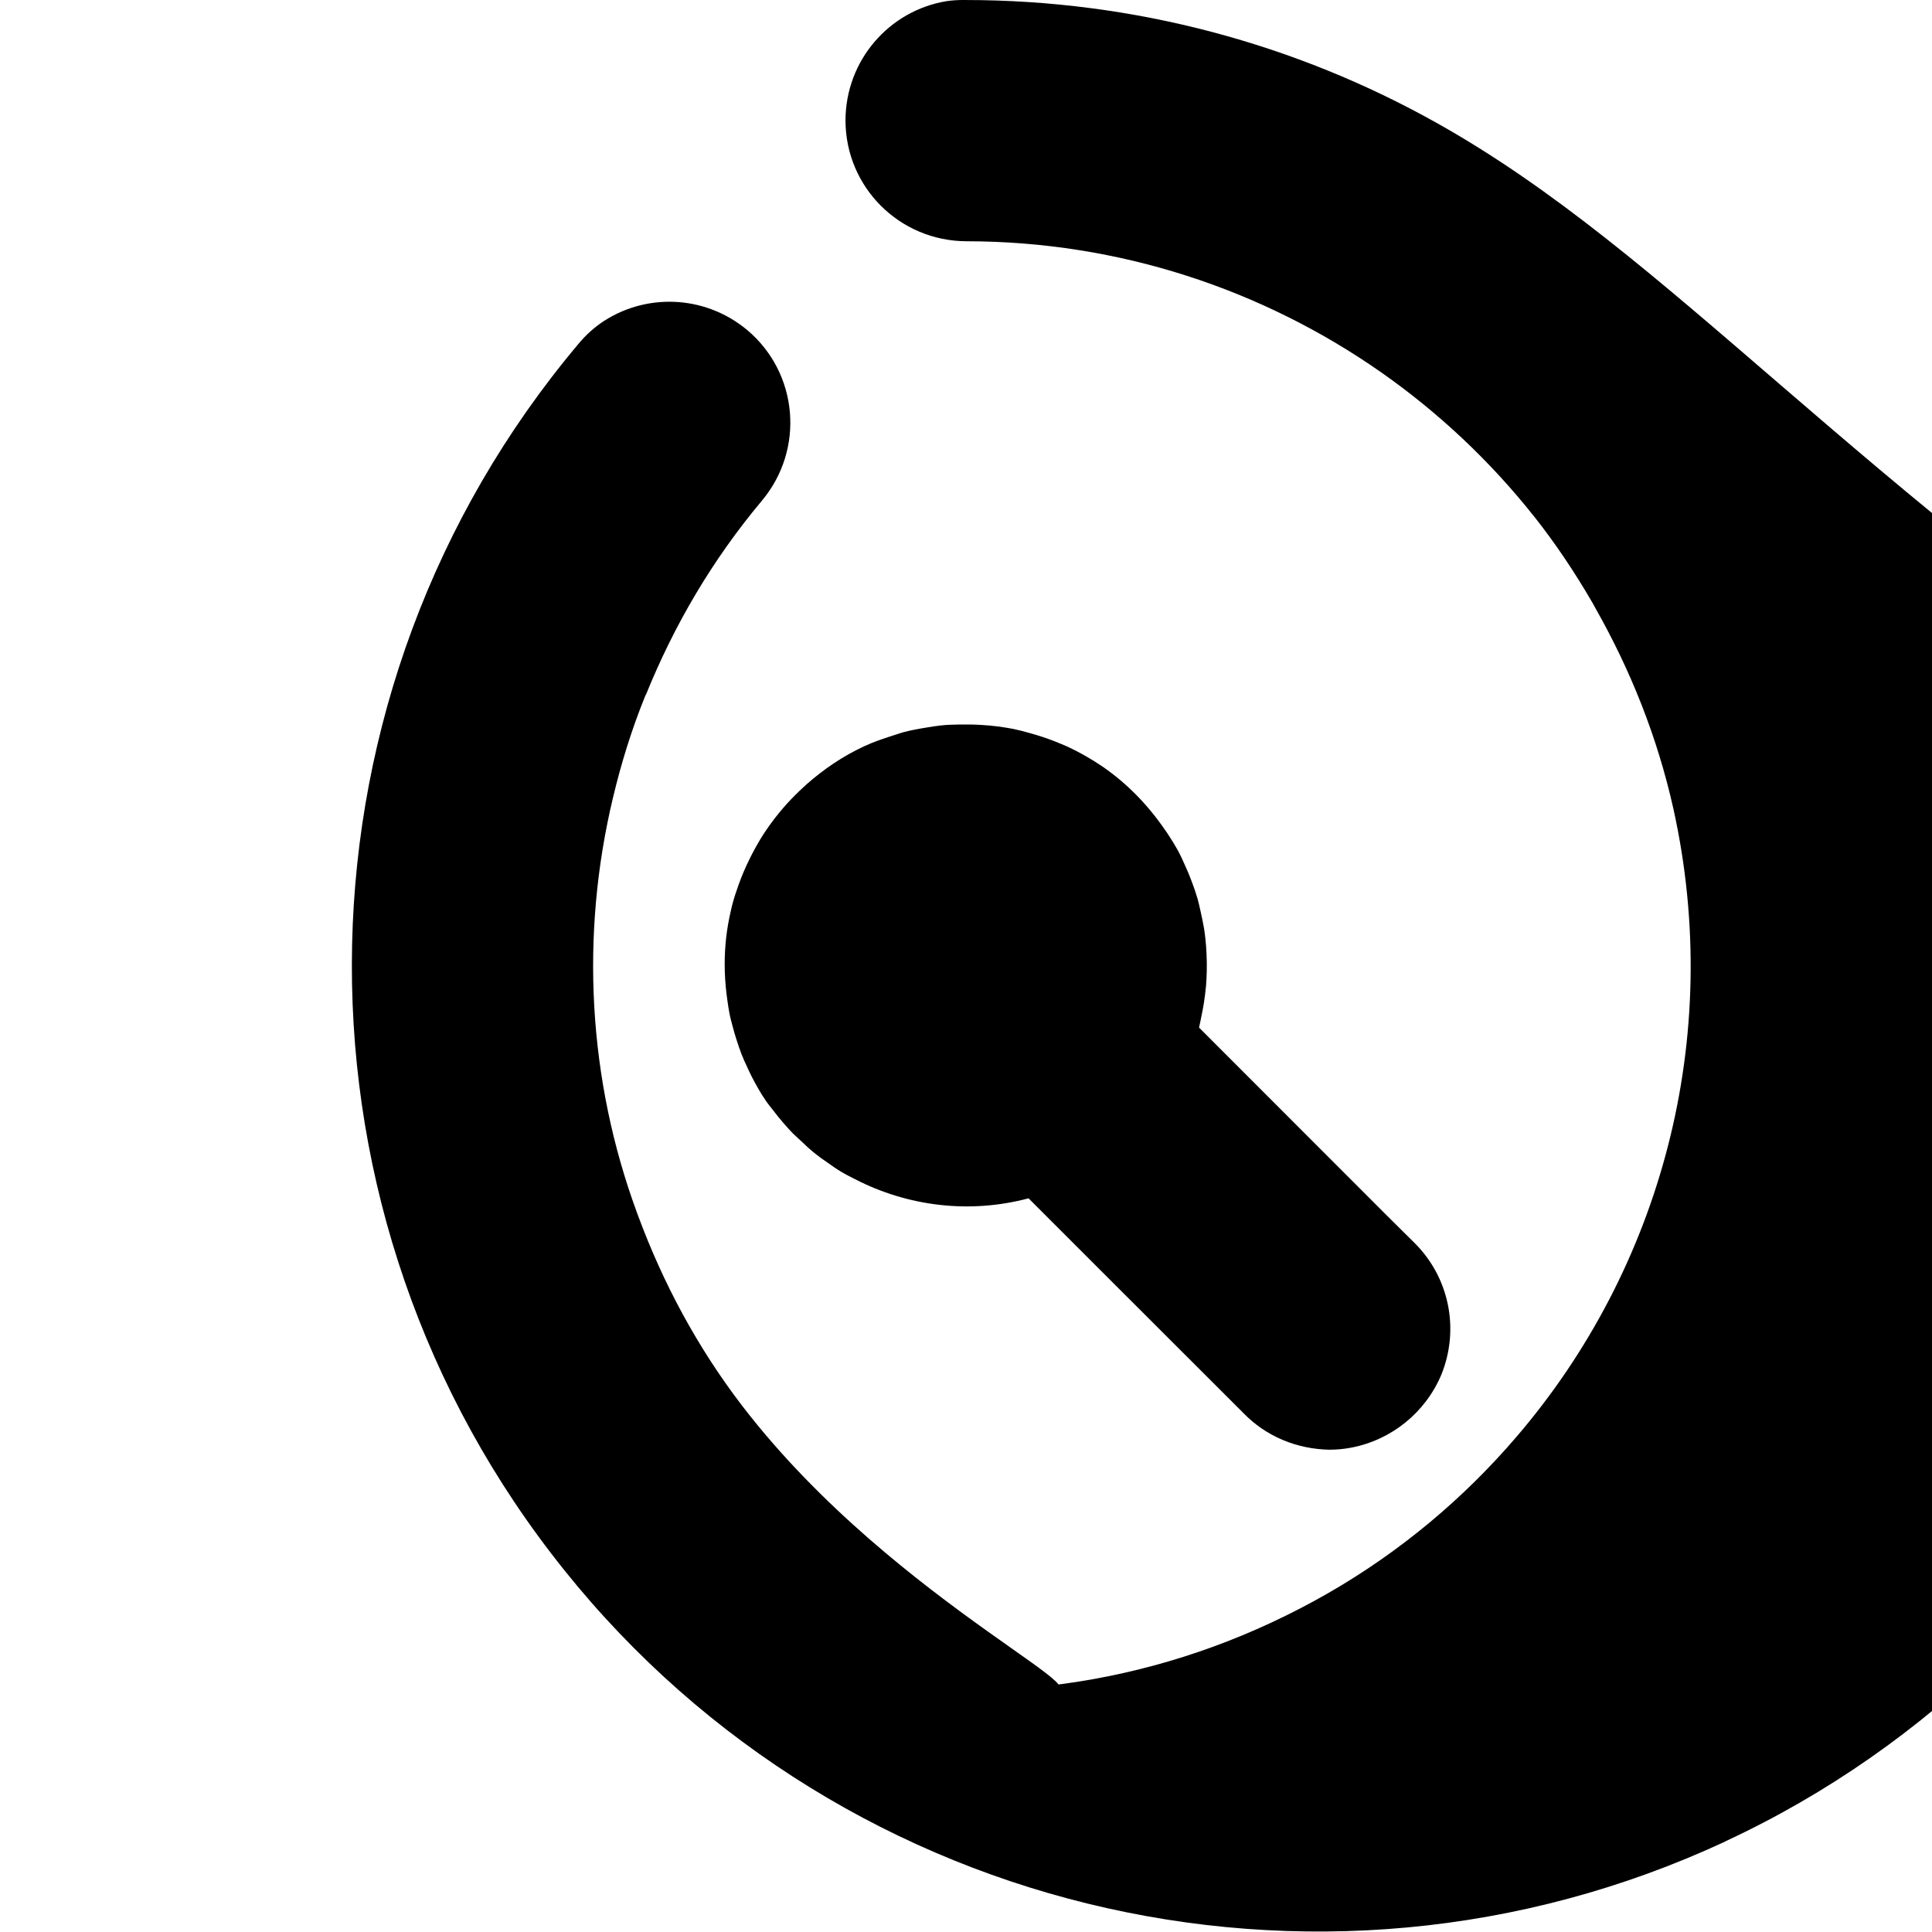
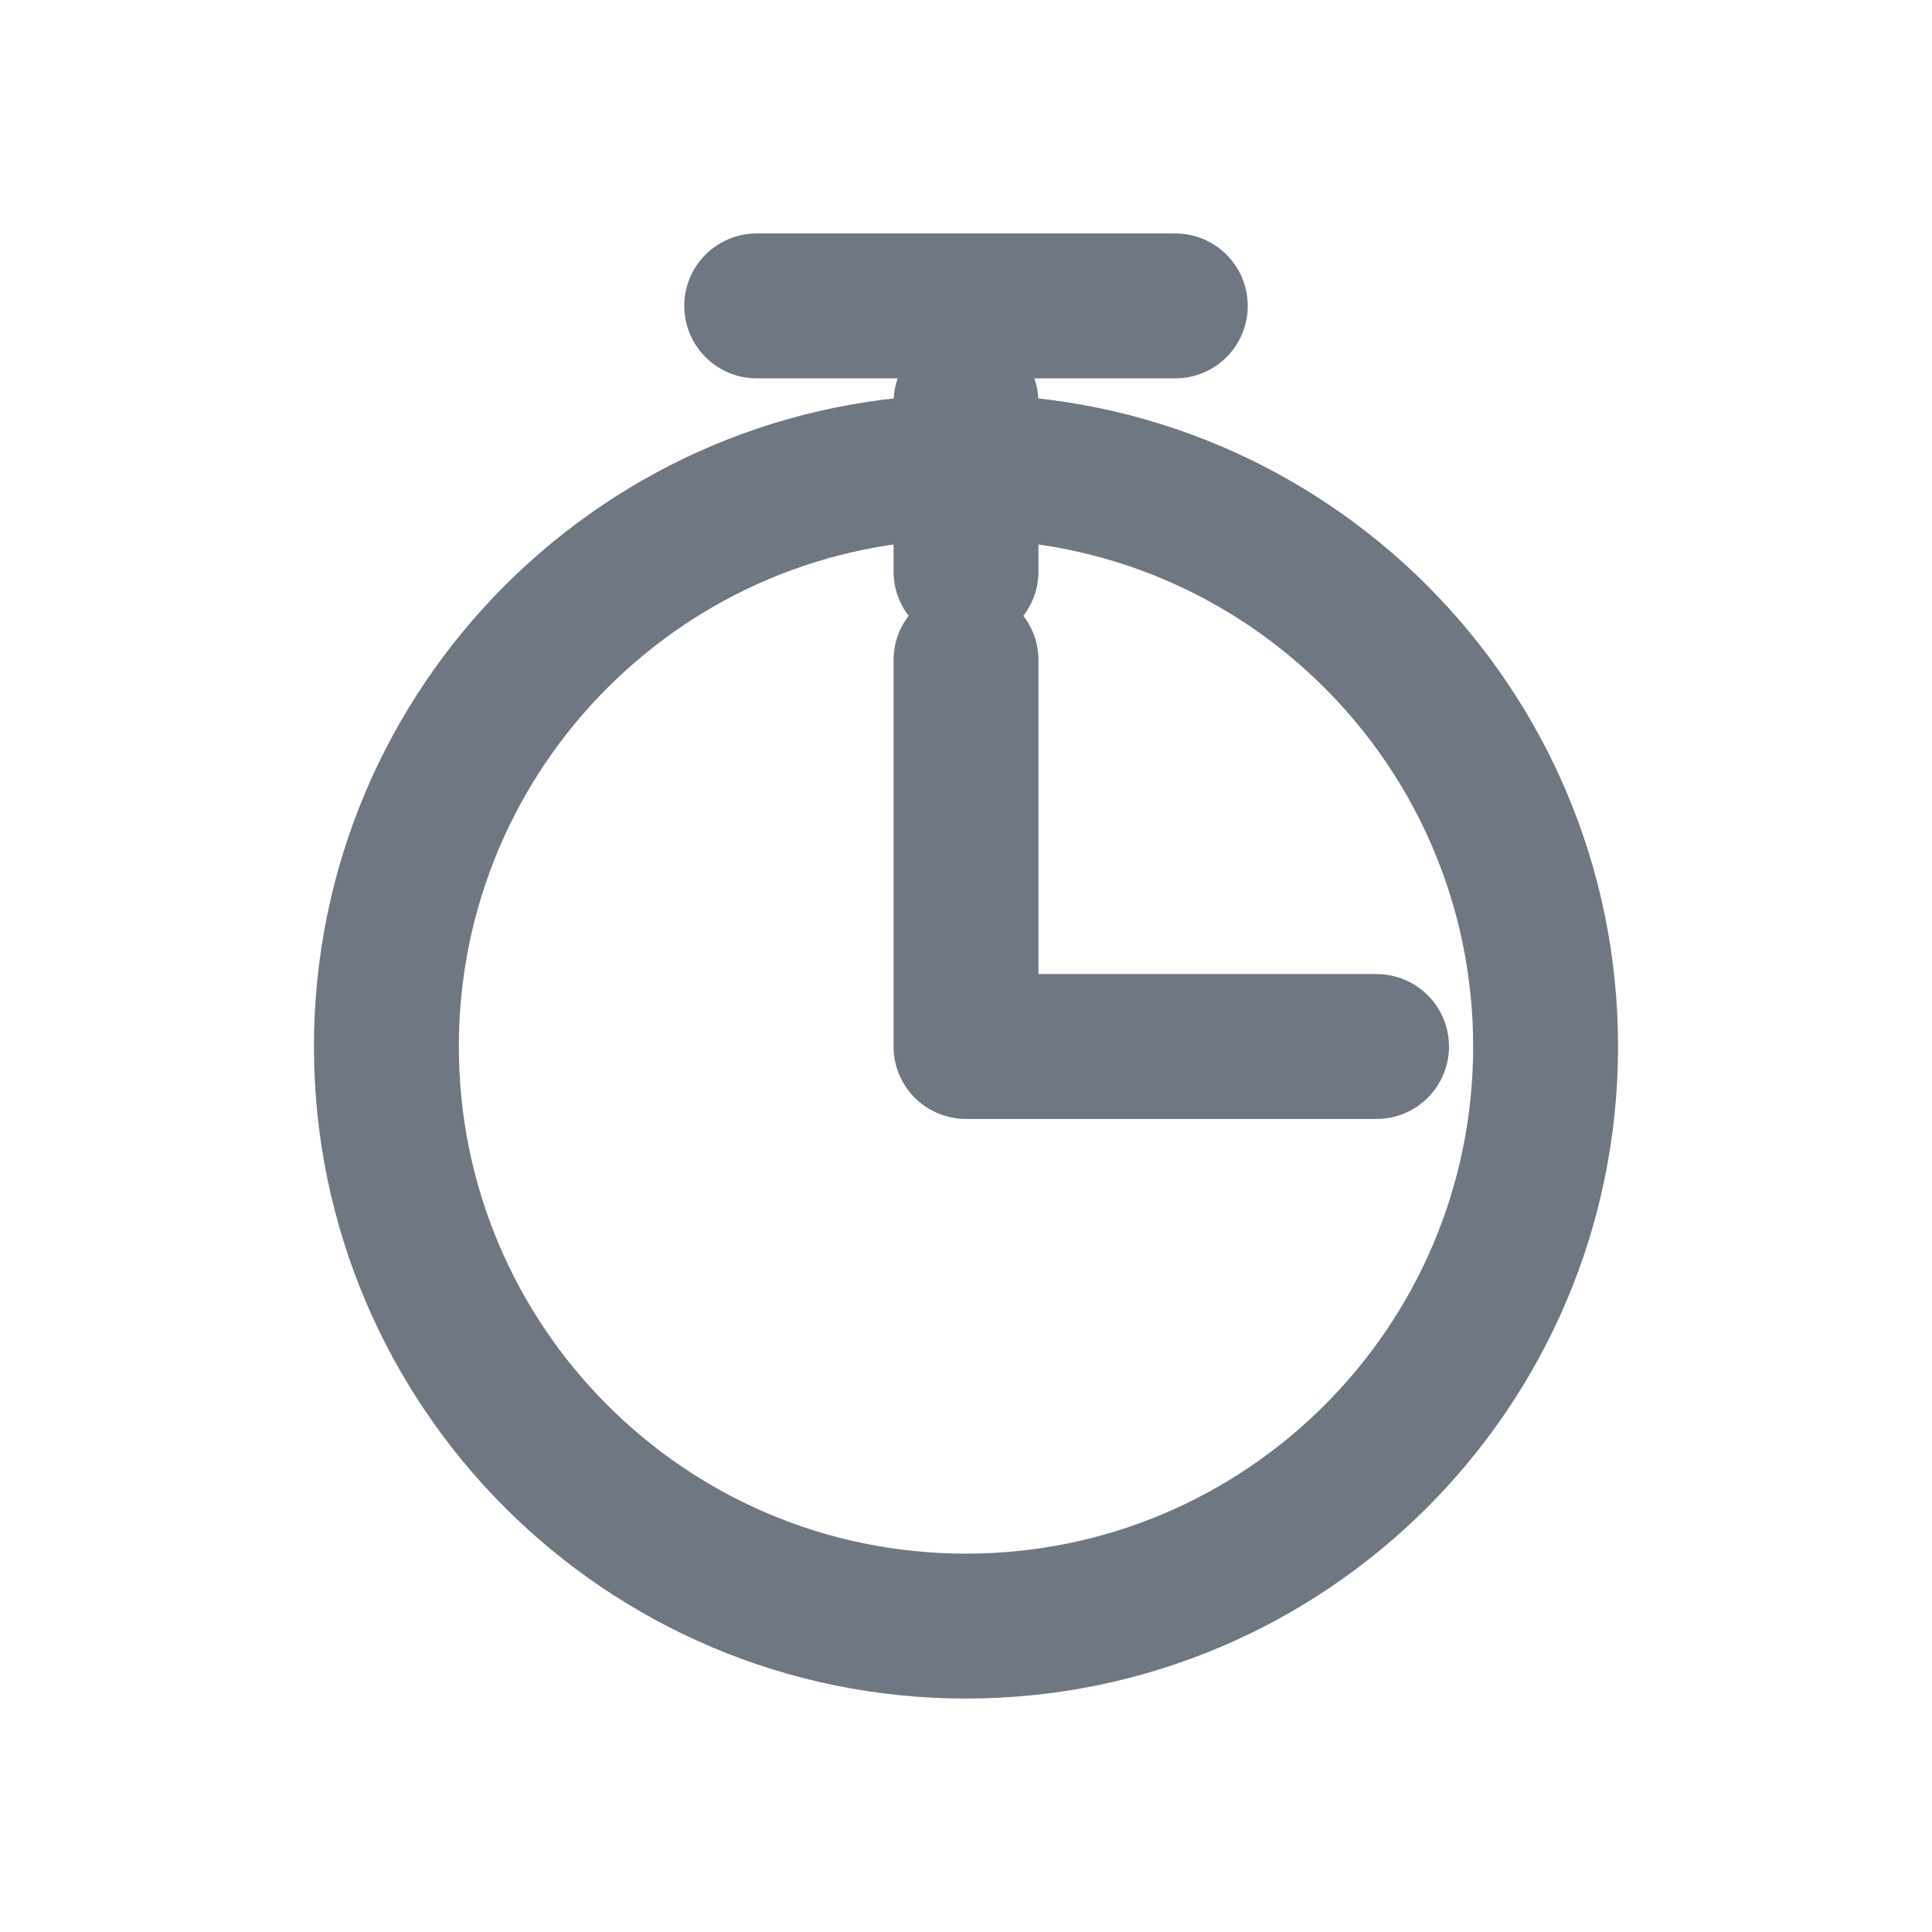
- <svg xmlns="http://www.w3.org/2000/svg" width="16" height="16" viewBox="0 0 16 16">
-   <path fill="currentColor" d="m 11.012,12.006 c 0.062,-5.96e-4 0.122,-0.006        0.182,-0.018 0.33,-0.064 0.612,-0.29        0.744,-0.607 0.152,-0.379 0.062,-0.809        -0.23,-1.094 L 11.482,10.063 9.93,8.51        c 0.008,-0.032 0.013,-0.064 0.02,-0.096        0.008,-0.036 0.014,-0.072 0.02,-0.107        0.008,-0.048 0.013,-0.096 0.018,-0.145        0.003,-0.041 0.005,-0.081 0.006,-0.121        0.001,-0.047 2.54e-4,-0.094 -0.002,-0.141        -0.002,-0.044 -0.005,-0.088 -0.01,-0.131        -0.003,-0.03 -0.007,-0.059 -0.012,-0.088        C 9.962,7.638 9.953,7.593 9.943,7.549        9.935,7.514 9.928,7.479 9.918,7.444        9.903,7.393 9.886,7.343 9.867,7.294        9.851,7.251 9.833,7.208 9.814,7.167        9.795,7.123 9.775,7.08 9.752,7.038        9.731,7 9.708,6.964 9.685,6.928        9.673,6.909 9.66,6.889 9.646,6.87        9.507,6.667 9.334,6.489 9.133,6.35        9.036,6.284 8.932,6.225 8.824,6.176        8.794,6.163 8.764,6.151 8.734,6.139        8.665,6.112 8.594,6.089 8.521,6.069        8.477,6.057 8.433,6.045 8.389,6.036        c -0.042,-0.008 -0.084,-0.014 -0.127,-0.02        -0.043,-0.006 -0.086,-0.009 -0.129,-0.012        -0.061,-0.004 -0.123,-0.005 -0.186,-0.004        -0.052,0.001 -0.104,0.002 -0.156,0.008        -0.037,0.004 -0.075,0.01 -0.111,0.016        -0.068,0.011 -0.136,0.023 -0.203,0.041        -0.028,0.008 -0.056,0.019 -0.084,0.027        -0.081,0.026 -0.162,0.053 -0.24,0.09        -0.174,0.081 -0.331,0.188 -0.473,0.313        -0.019,0.017 -0.038,0.035 -0.057,0.053        -0.047,0.045 -0.092,0.091 -0.135,0.141        -0.027,0.031 -0.053,0.063 -0.078,0.096        -0.041,0.054 -0.08,0.11 -0.115,0.168        -0.014,0.023 -0.026,0.045 -0.039,0.068        -0.027,0.048 -0.051,0.097 -0.074,0.146        -0.031,0.068 -0.059,0.138 -0.082,0.209        -0.009,0.026 -0.018,0.052 -0.025,0.078        -0.014,0.048 -0.025,0.097 -0.035,0.146        -0.014,0.07 -0.025,0.141 -0.031,0.213        -0.014,0.159 -0.008,0.32 0.016,0.479        0.005,0.033 0.009,0.067 0.016,0.1        0.008,0.042 0.02,0.084 0.031,0.125        0.008,0.031 0.017,0.061 0.027,0.092        0.013,0.04 0.026,0.08 0.041,0.119        0.014,0.036 0.03,0.072 0.047,0.107        0.014,0.03 0.027,0.06 0.043,0.09        0.034,0.065 0.07,0.129 0.111,0.189        0.019,0.028 0.04,0.053 0.061,0.08        0.027,0.036 0.055,0.07 0.084,0.104        0.026,0.03 0.052,0.059 0.08,0.088        0.019,0.019 0.039,0.036 0.059,0.055        0.042,0.04 0.084,0.08 0.129,0.115        0.031,0.025 0.063,0.048 0.096,0.07        0.037,0.026 0.074,0.053 0.113,0.076        0.038,0.023 0.079,0.044 0.119,0.064        0.437,0.225 0.948,0.288 1.436,0.158        l 0.715,0.715 1.063,1.062        c 0.188,0.195 0.445,0.301 0.719,0.305 z" />
-   <path fill="currentColor" d="M 11.898,1.018 C 10.735,0.366 9.399,1.0575047e-4        7.994,1.0575047e-4 7.94,-6.0135953e-4 7.888,0.002        7.836,0.01 7.363,0.089 7.003,0.5        7.002,0.998 7.003,1.55 7.449,1.996        8.004,1.998 c 1.266,0.001 2.452,0.399        3.432,1.084 0.477,0.334 0.907,0.738        1.27,1.197 0,0 0.002,0.002 0.002,0.002        0.176,0.223 0.335,0.461 0.479,0.709        0.009,0.016 0.018,0.033 0.027,0.049        0.289,0.51 0.512,1.065 0.645,1.662        0.418,1.894 -0.104,3.804 -1.301,5.199        -0.435,0.508 -0.959,0.949 -1.561,1.295        -0.15,0.086 -0.308,0.168 -0.467,0.242        -0.639,0.298 -1.305,0.474 -1.975,0.537        0,0 -0.002,1.4e-5 -0.002,1.4e-5        C 9.459,14.155 7.436,13.322        6.147,11.643 5.772,11.154        5.489,10.621 5.284,10.067        c -0.003,-0.009 -0.006,-0.018 -0.01,-0.027        C 4.869,8.939 4.805,7.743        5.076,6.608 c 6.364e-4,-0.003 0.001,-0.005        0.002,-0.008 0.067,-0.281 0.153,-0.558        0.262,-0.828 0.003,-0.009 0.008,-0.017        0.012,-0.025 C 5.583,5.177        5.899,4.636 6.311,4.145        6.666,3.719 6.611,3.09        6.189,2.734 5.831,2.435        5.329,2.425 4.967,2.682        4.901,2.73 4.84,2.787        4.787,2.852 c -2.41,2.868        -2.505,7.038 -0.223,10.012        2.276,2.973 6.328,3.966        9.723,2.387 2.75e-4,-1.28e-4 0.002,-0.002        0.002,-0.002 0.424,-0.197 0.824,-0.429        1.197,-0.689 0.374,-0.261 0.722,-0.55        1.041,-0.865 0.319,-0.315 0.61,-0.655        0.869,-1.016 0,0 -5e-6,-0.002 -5e-6,-0.002        1.299,-1.804 1.828,-4.121        1.32,-6.406 C 15.297,3.982        13.837,2.104 11.898,1.018 Z" />
+ <svg xmlns="http://www.w3.org/2000/svg" viewBox="0 0 24 24" width="24" height="24">
+   <circle cx="12" cy="13" r="7.2" fill="none" stroke="#6f7782" stroke-width="1.8" />
+   <path d="M9.4 3.8h5.2M12 5v2.1M12 13V8.2M12 13h5.1" fill="none" stroke="#6f7782" stroke-width="1.8" stroke-linecap="round" />
</svg>
